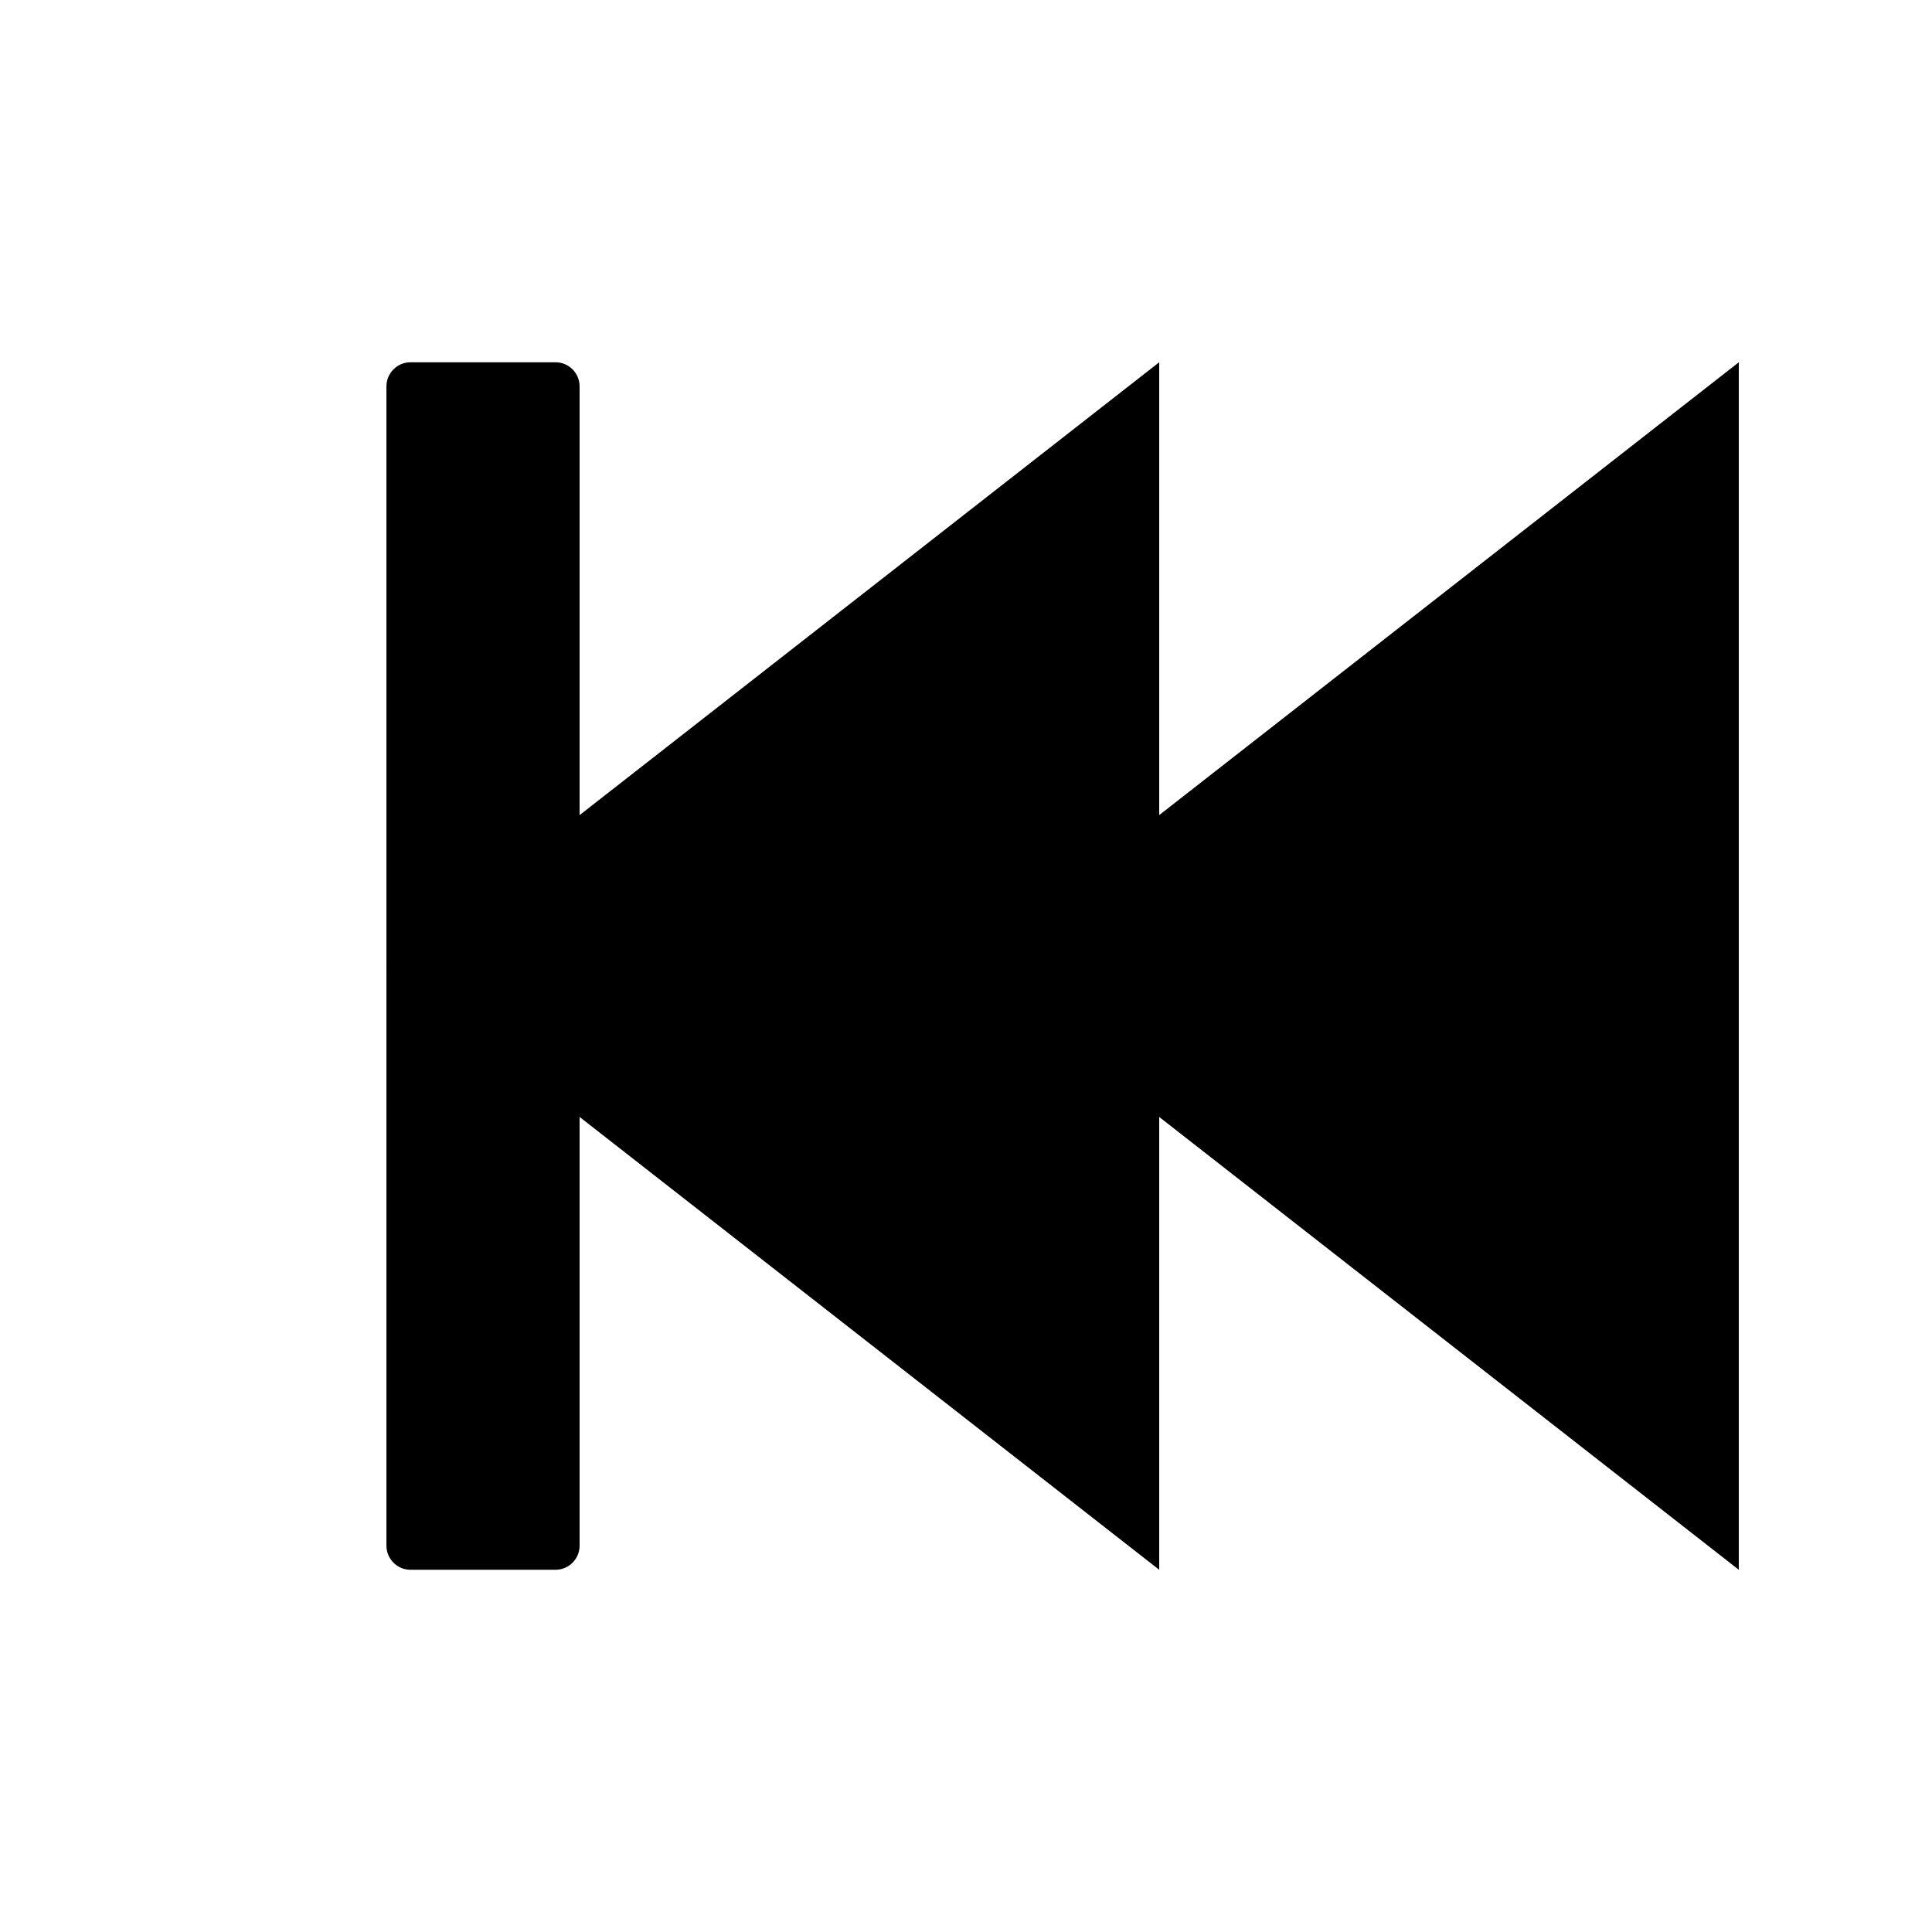
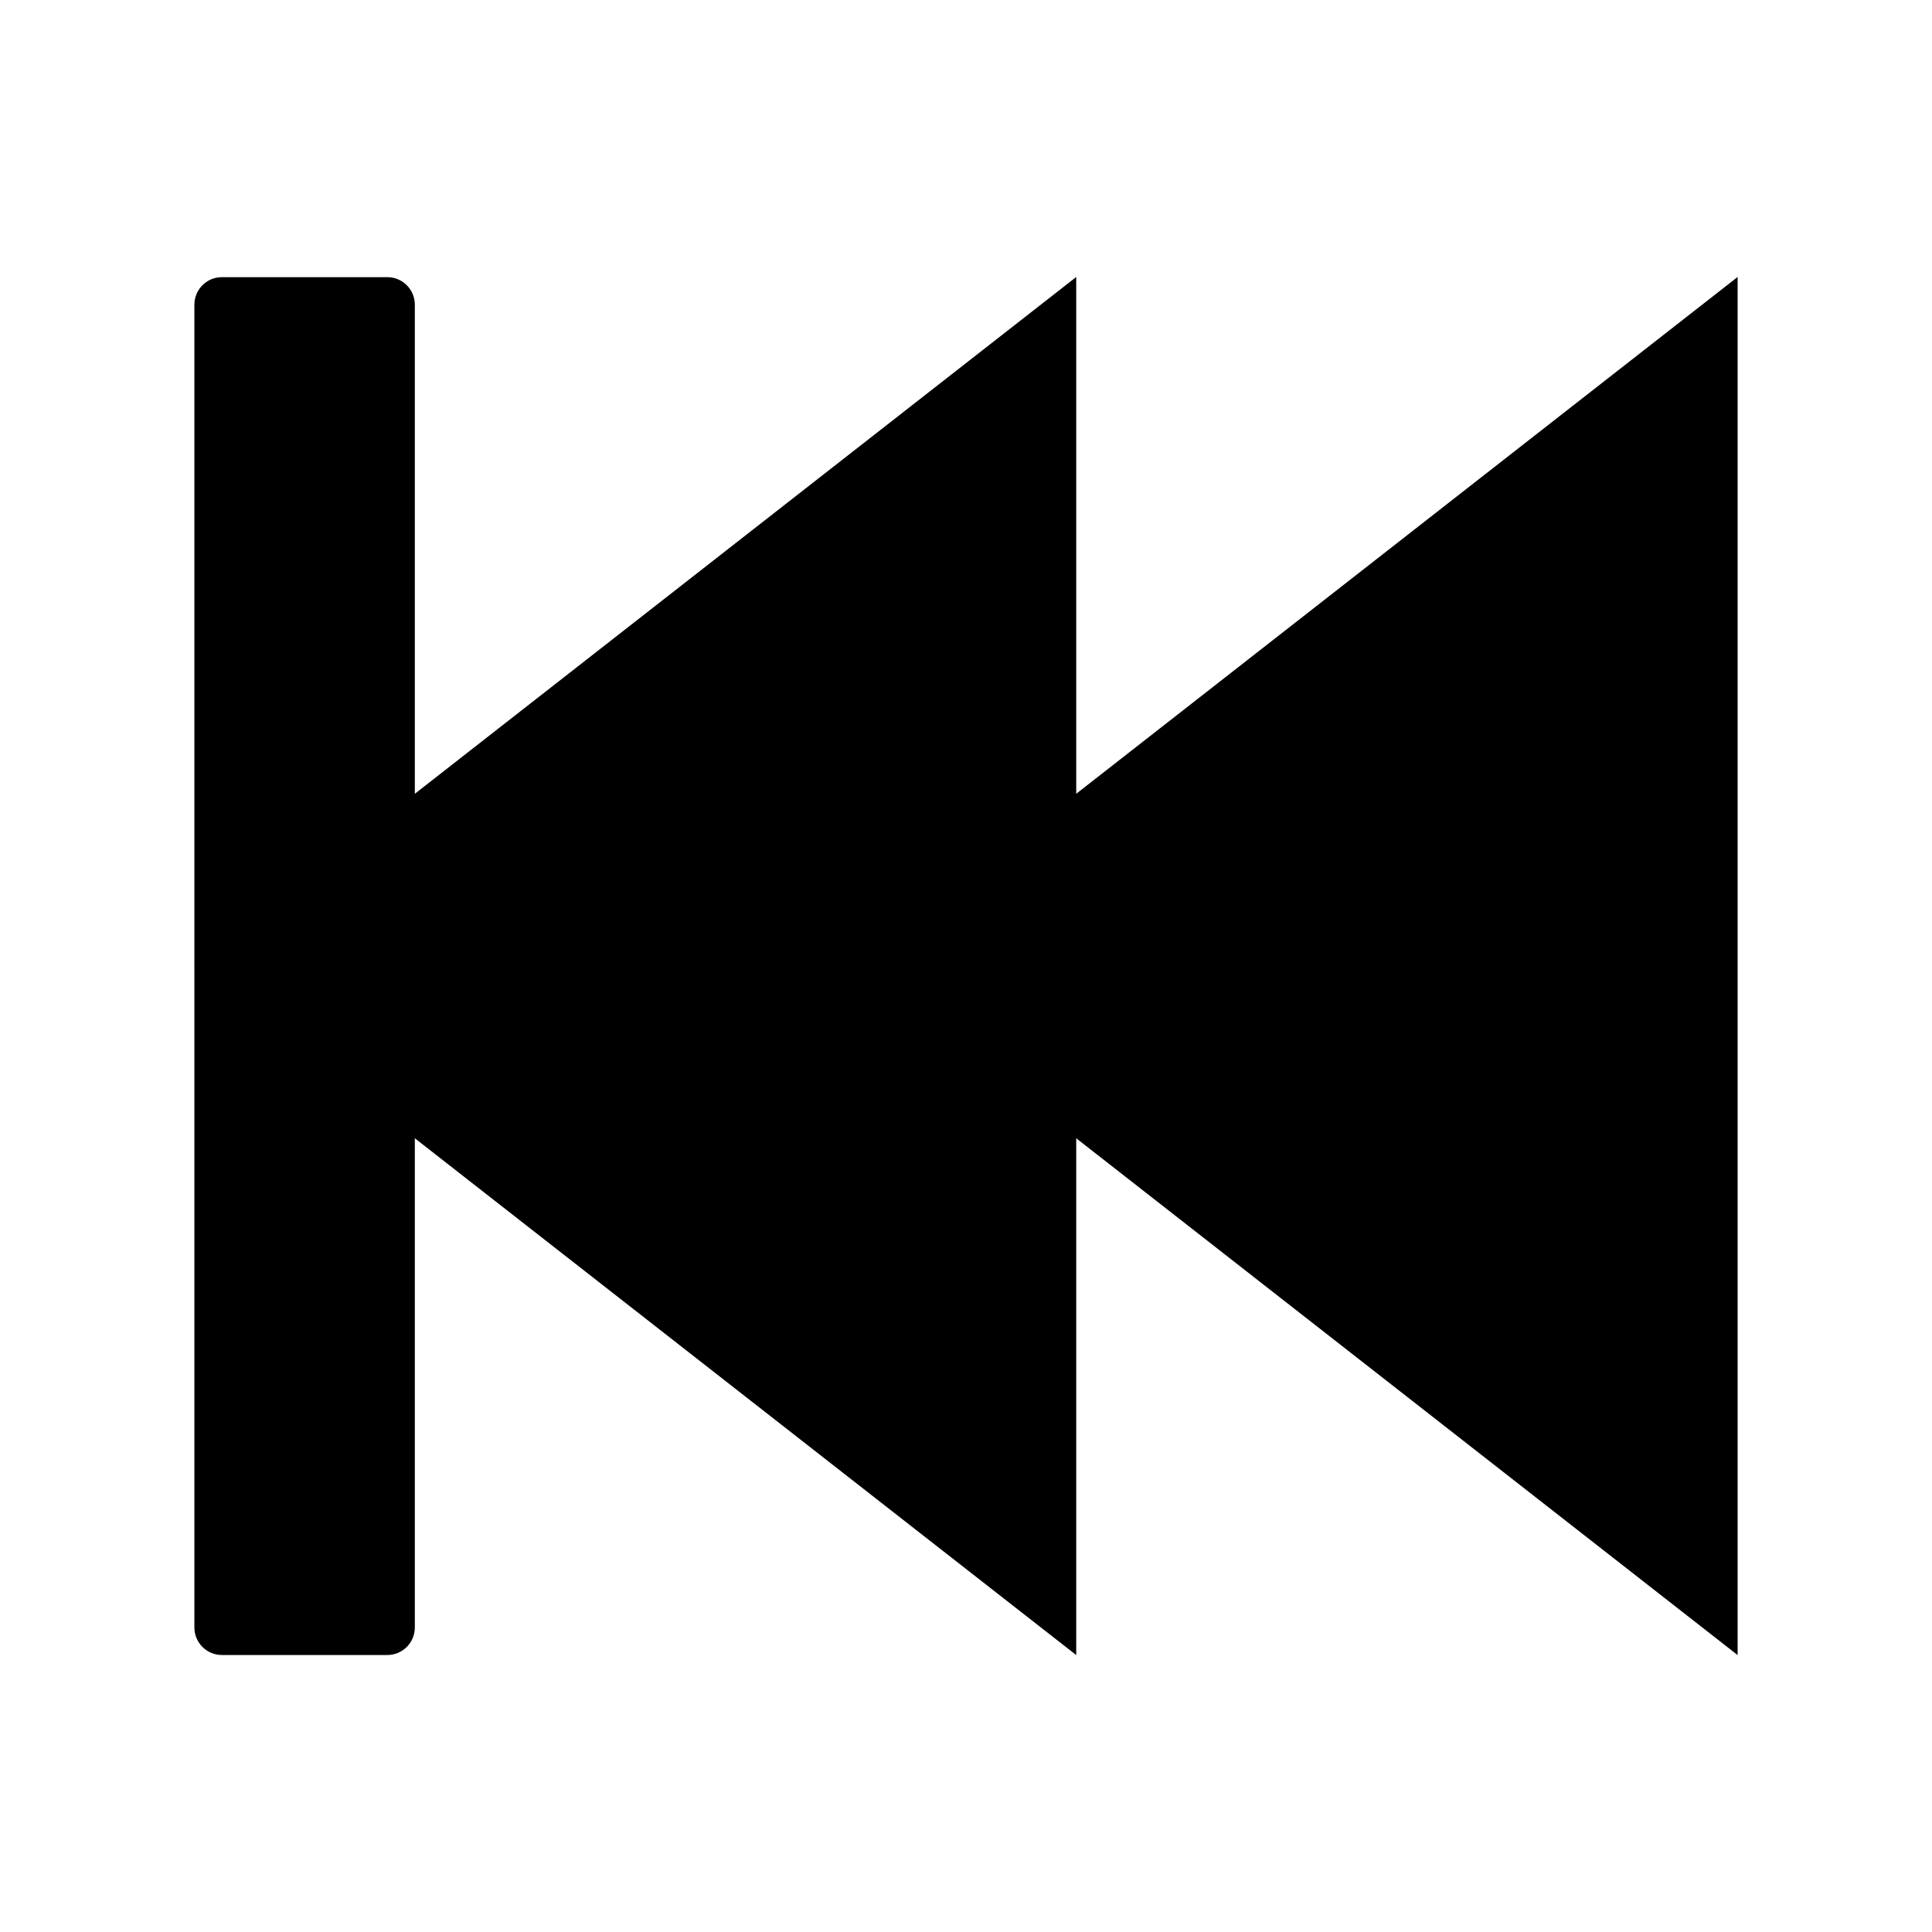
<svg xmlns="http://www.w3.org/2000/svg" width="35.433" height="35.433" id="svg2" version="1.1">
  <g id="nestor-icon" transform="translate(0,-1016.929)">
-     <rect style="fill-opacity:1;fill-rule:evenodd;stroke:none" id="rect3012" width="3.543" height="22.146" x="-10.63" y="1023.573" ry="0.443" transform="scale(-1,1)" />
-     <path style="fill-opacity:1;stroke:none" d="m 21.26,1023.573 0,22.146 -14.173,-11.073 z" id="path3119" />
-     <path style="fill-opacity:1;stroke:none" d="m 31.89,1023.573 0,22.146 -14.173,-11.073 z" id="path3119-5" />
+     <rect style="fill-opacity:1;fill-rule:evenodd;stroke:none" id="rect3012" width="4.043" height="25.27" x="-7.608" y="1022.012" ry="0.505" transform="scale(-1,1)" />
+     <path style="fill-opacity:1;stroke:none" d="m 19.738,1022.009 0,25.274 -16.173,-12.637 z" id="path3119" />
+     <path style="fill-opacity:1;stroke:none" d="m 31.868,1022.009 0,25.274 -16.173,-12.637 z" id="path3119-5" />
  </g>
</svg>
